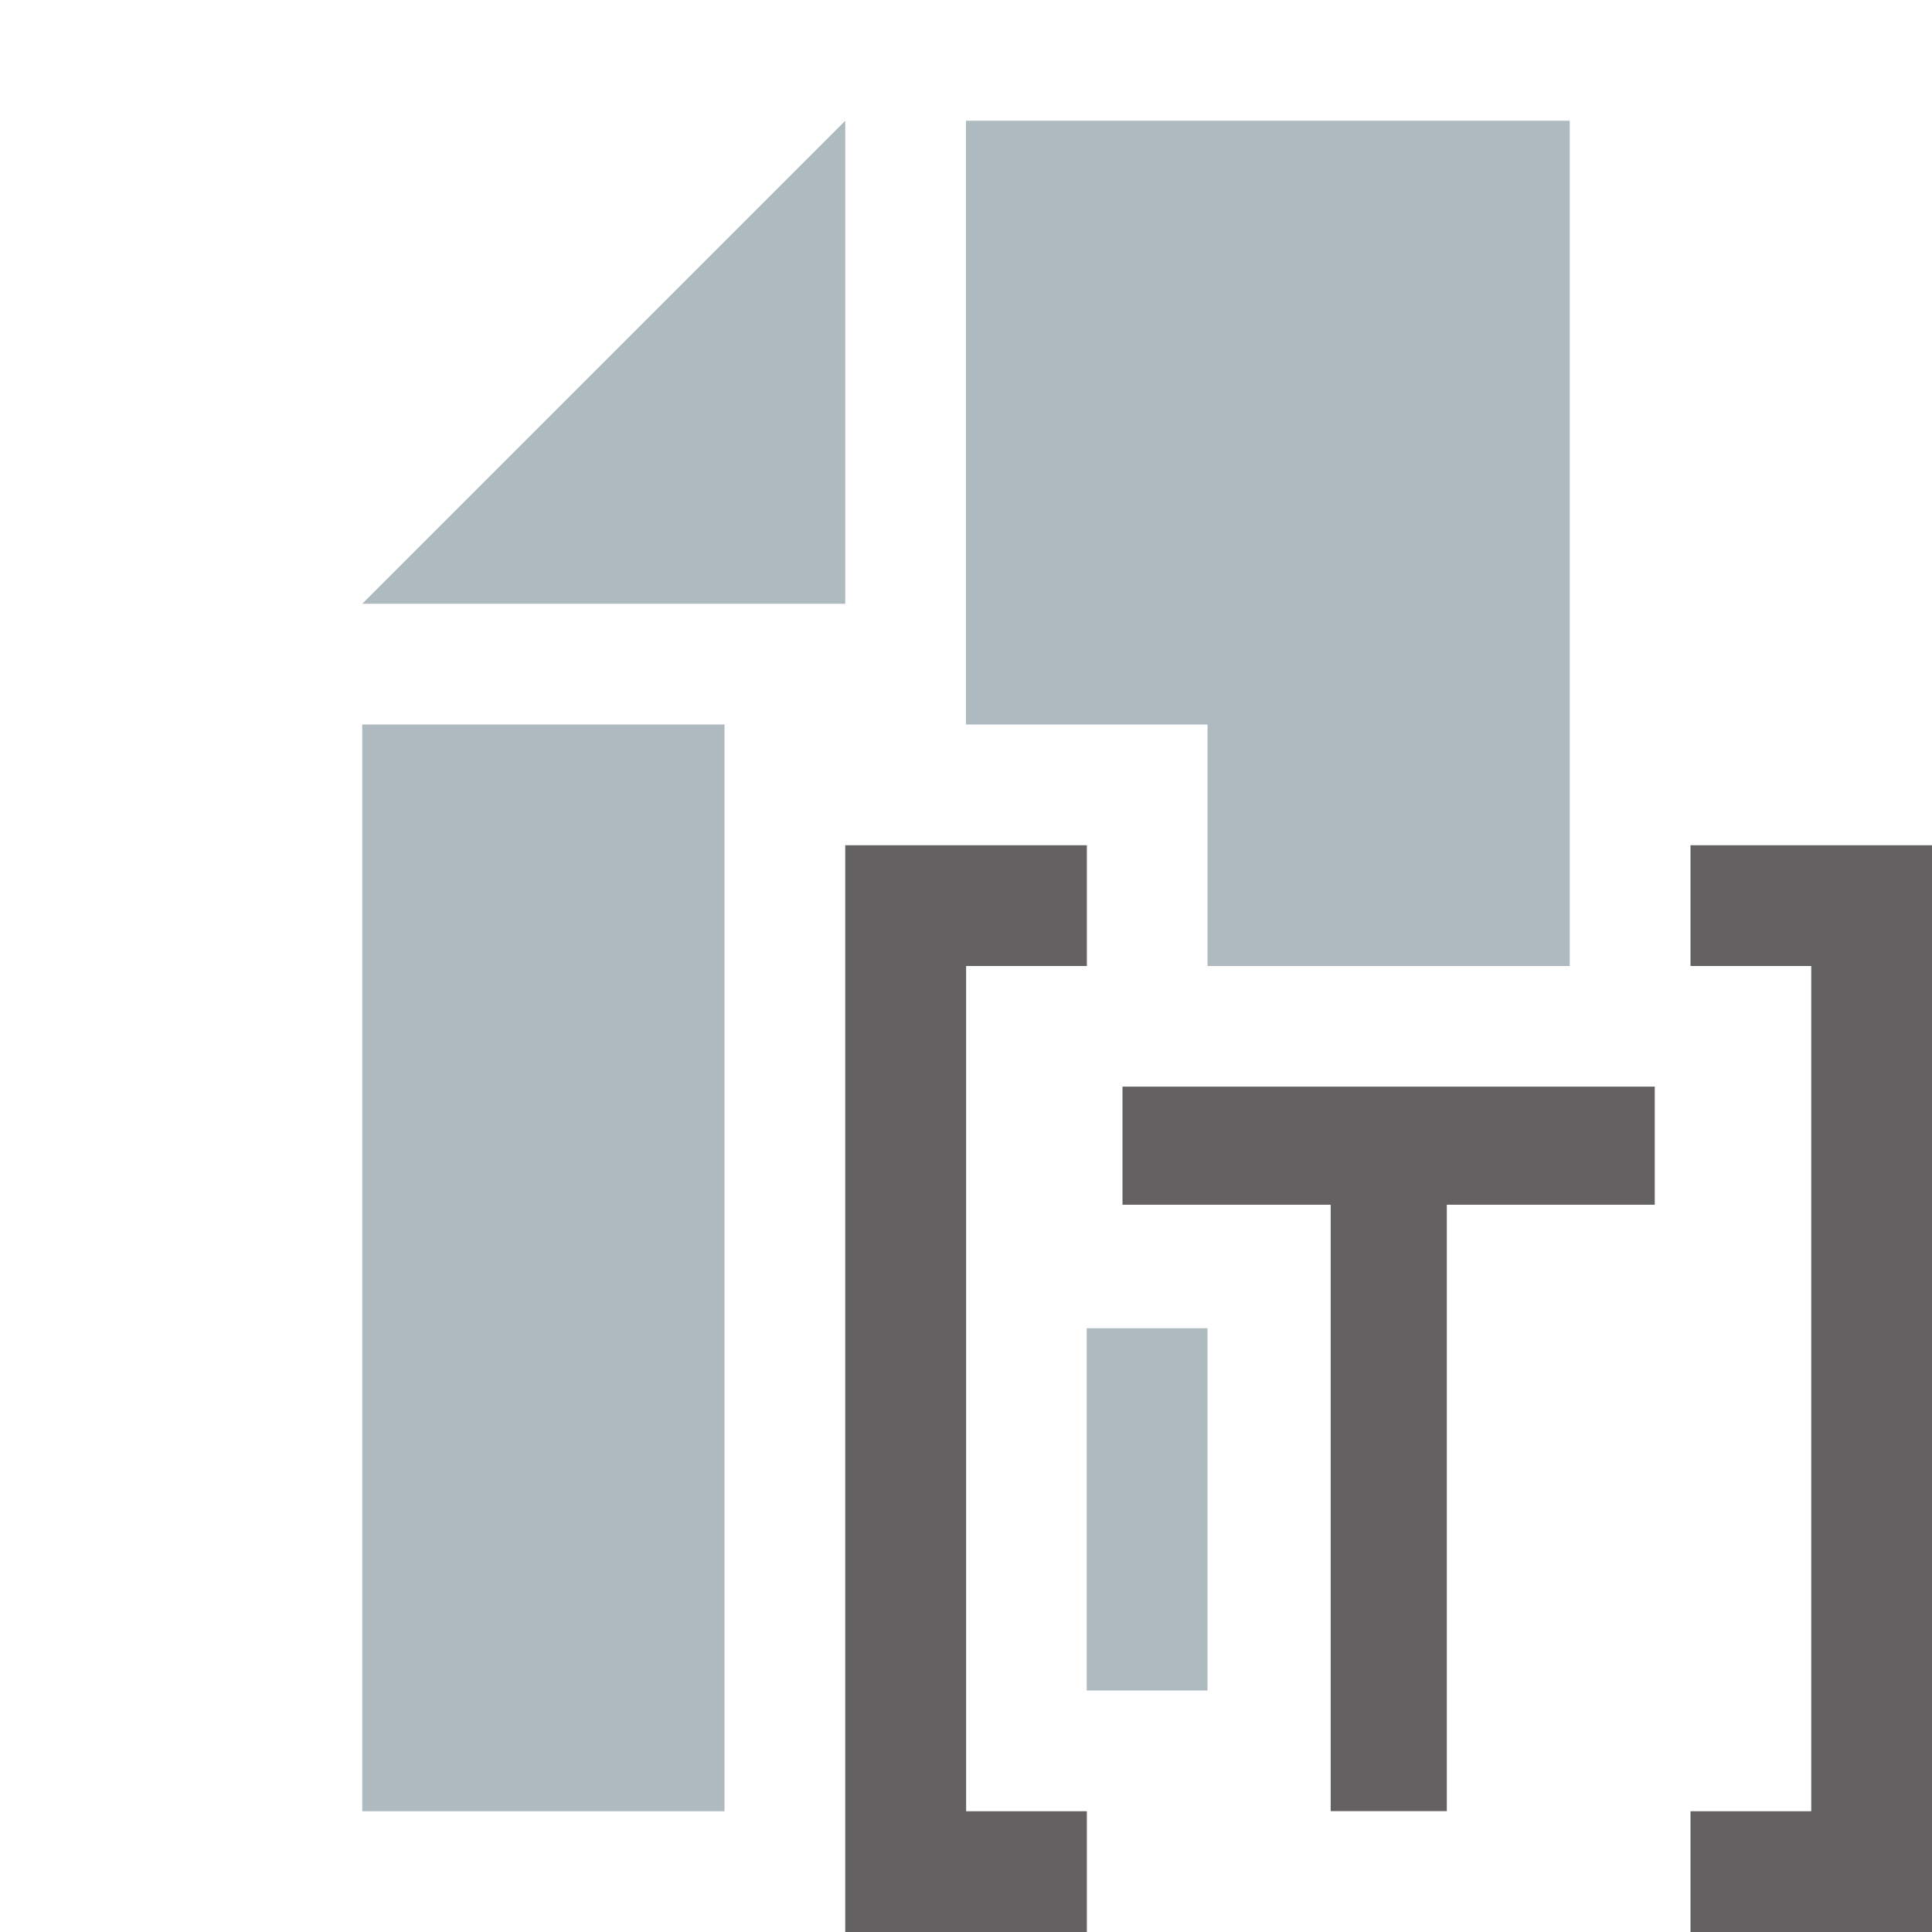
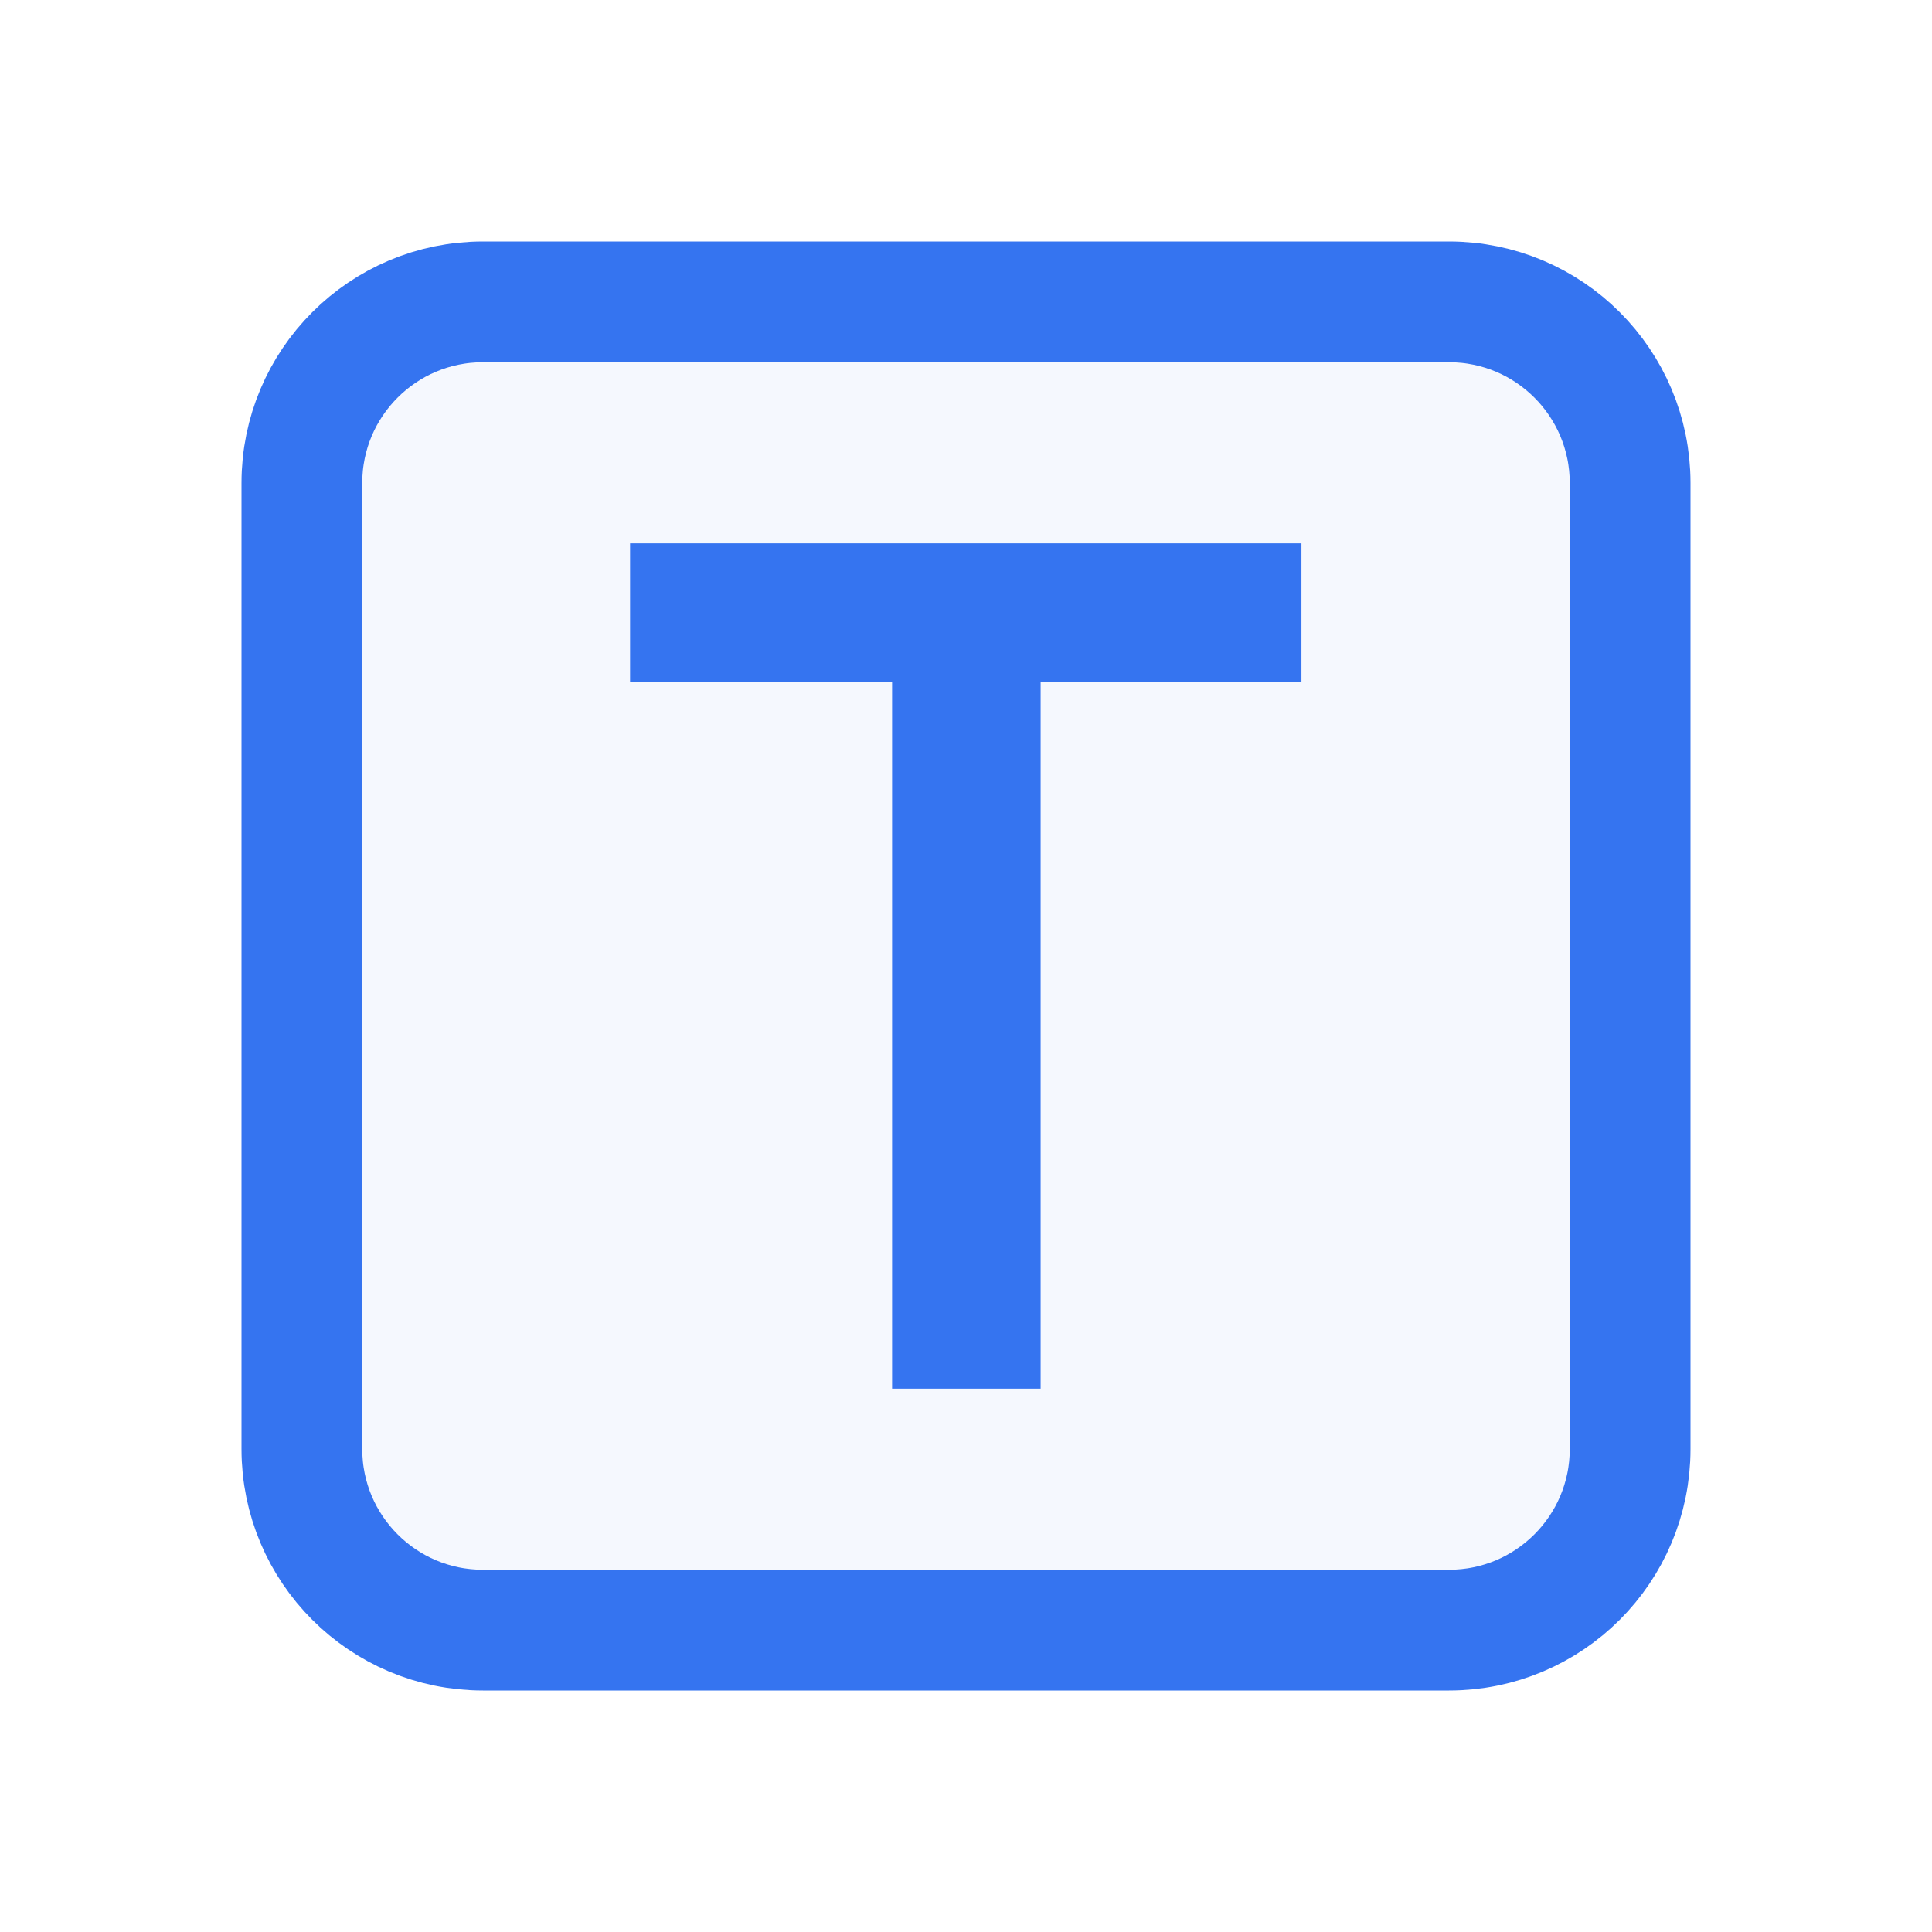
- <svg xmlns="http://www.w3.org/2000/svg" width="16" height="16" viewBox="0 0 16 16">
-   <g fill="none" fill-rule="evenodd">
-     <polygon fill="#9AA7B0" fill-opacity=".8" points="7 1 3 5 7 5" />
-     <polygon fill="#9AA7B0" fill-opacity=".8" points="9 14 10 14 10 11 9 11" />
-     <polygon fill="#9AA7B0" fill-opacity=".8" points="10 8 13 8 13 1 8 1 8 6 10 6" />
-     <polygon fill="#9AA7B0" fill-opacity=".8" points="3 15 6 15 6 6 3 6" />
-     <polygon fill="#231F20" fill-opacity=".7" points="14 7 14 8 15 8 15 15 14 15 14 16 16 16 16 7" />
-     <polygon fill="#231F20" fill-opacity=".7" points="7 7 7 16 9.001 16 9.001 15 8.001 15 8.001 8 9.001 8 9.001 7" />
-     <polygon fill="#231F20" fill-opacity=".7" points="11.02 9.977 9.296 9.977 9.296 8.999 13.704 8.999 13.704 9.977 11.982 9.977 11.982 14.999 11.02 14.999" />
-   </g>
+ <svg xmlns="http://www.w3.org/2000/svg" width="16" height="16" viewBox="0 0 16 16" fill="none">
+   <rect x="2.5" y="2.5" width="11" height="11" rx="1.5" fill="#F5F8FE" stroke="#3574F0" />
+   <path d="M5.218 4.5H10.778V5.645H8.618V11.5H7.388V5.645H5.218V4.5Z" fill="#3574F0" />
</svg>
